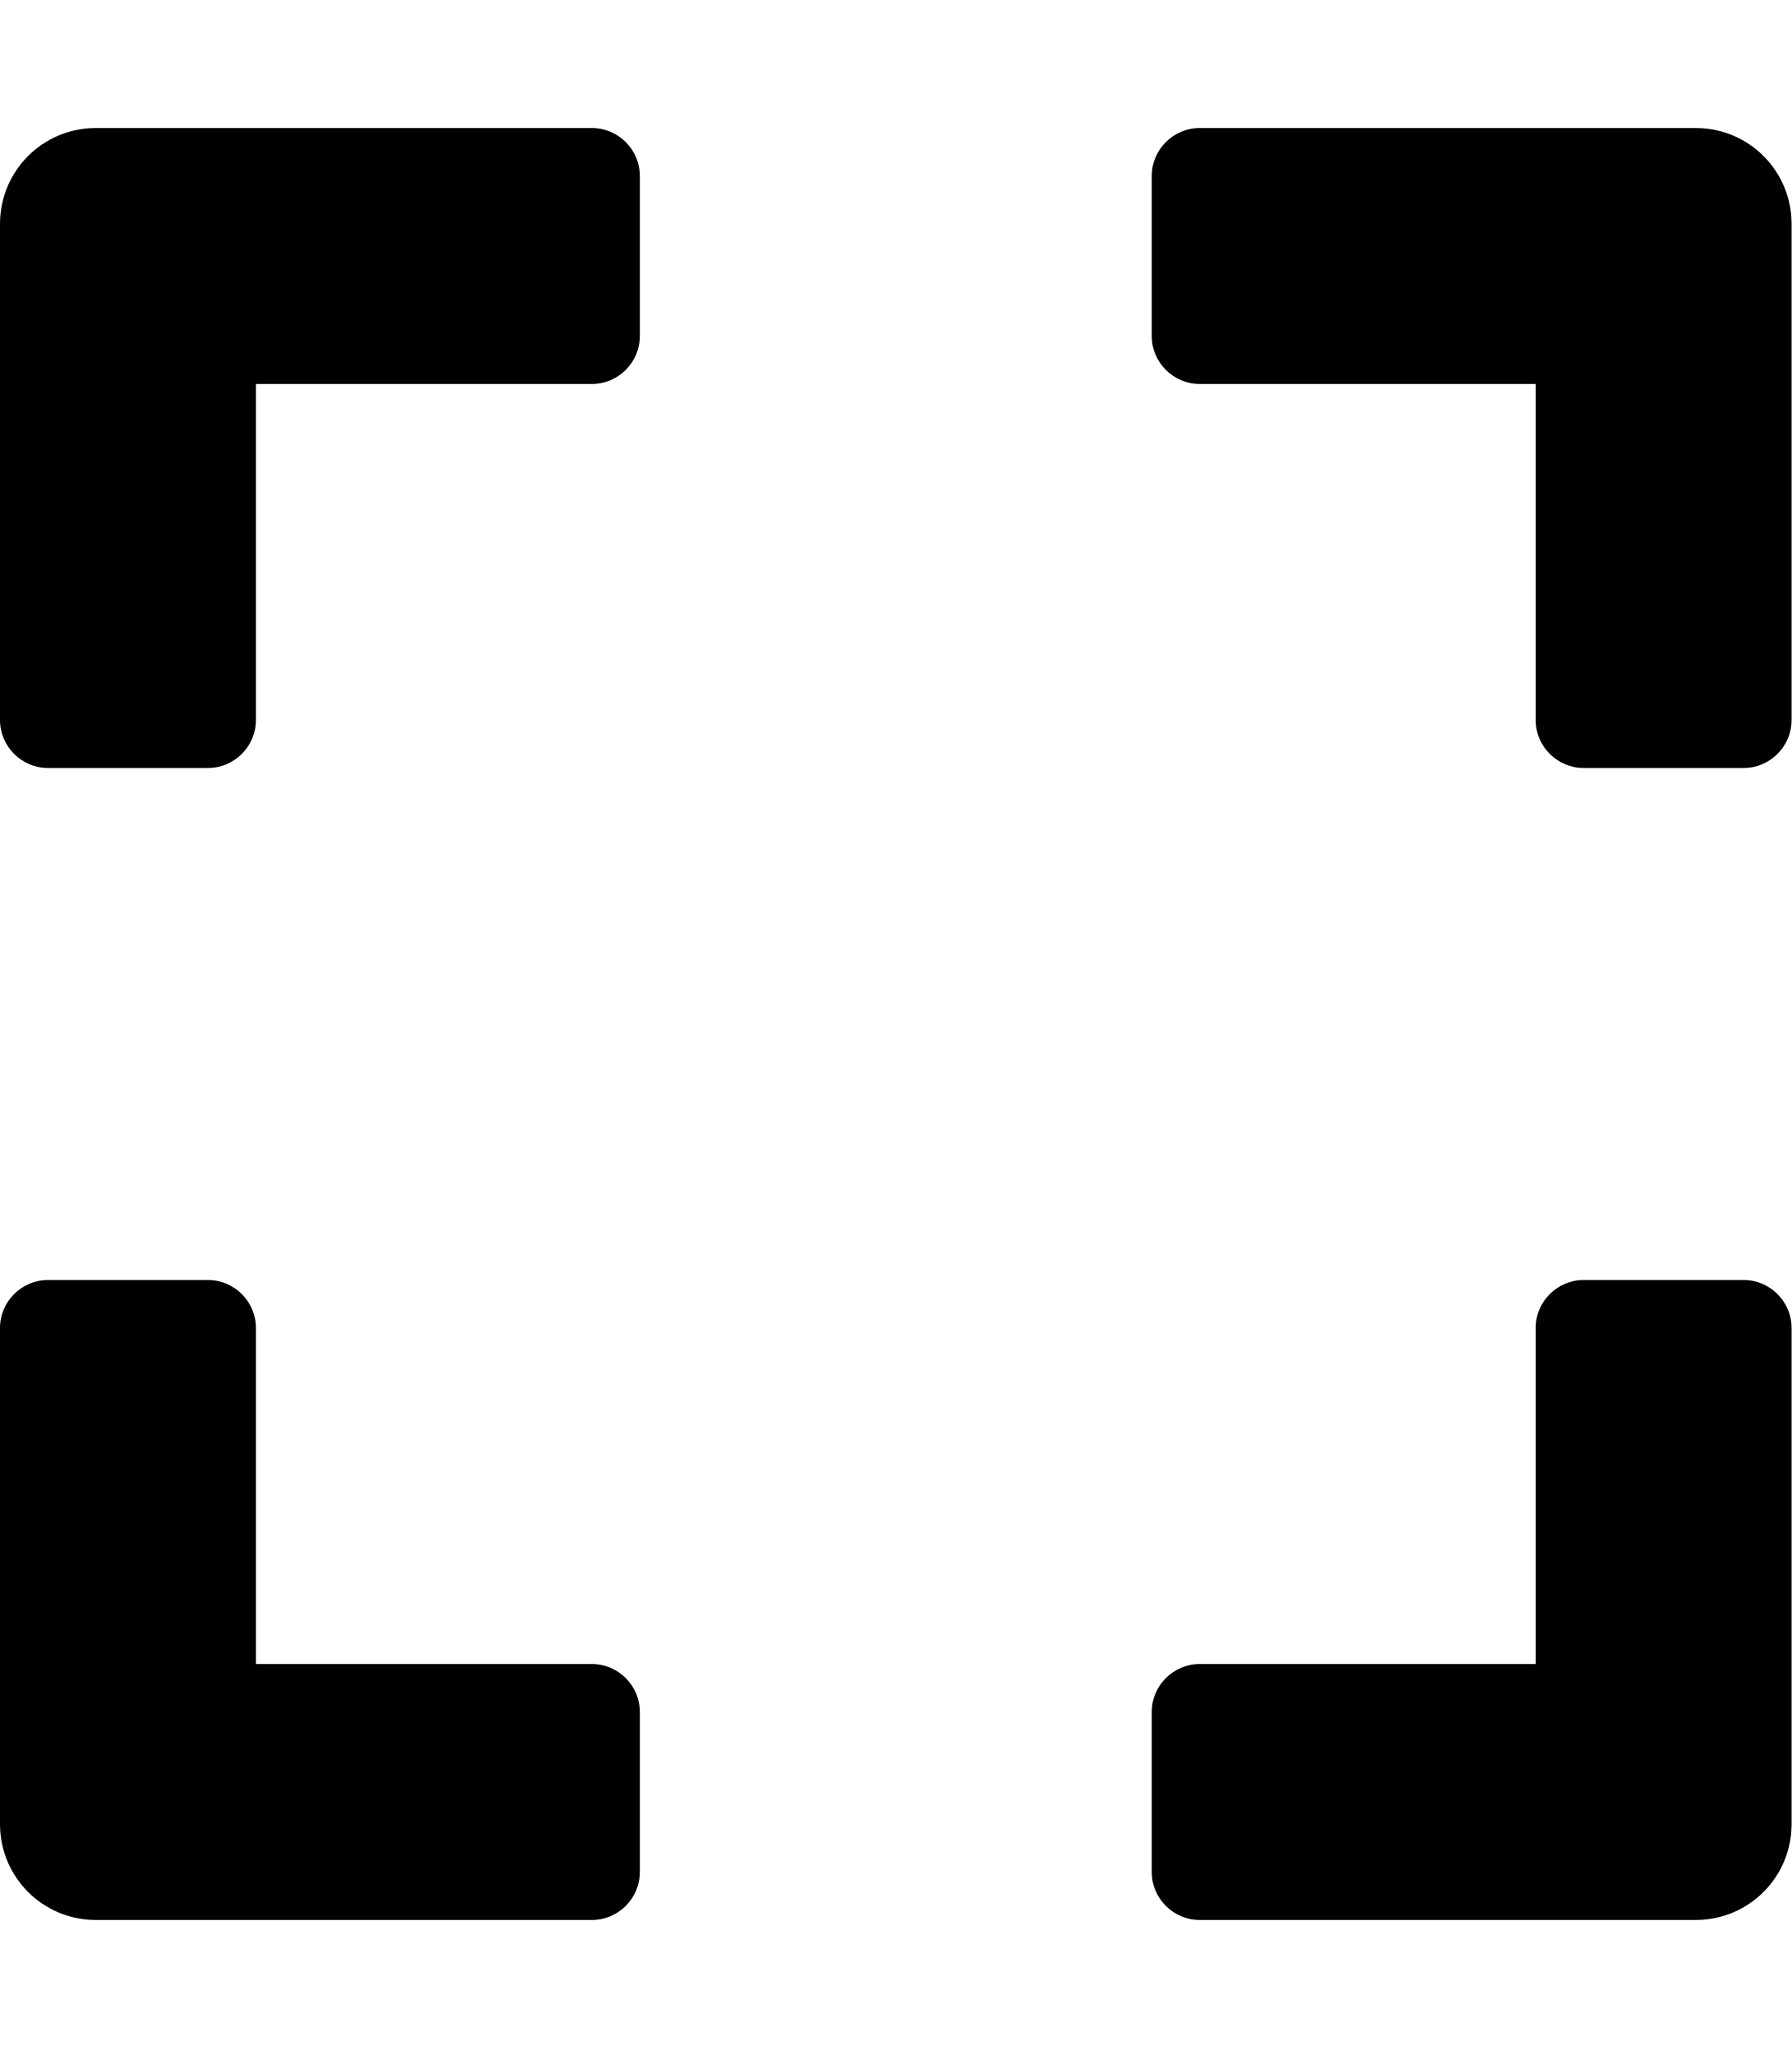
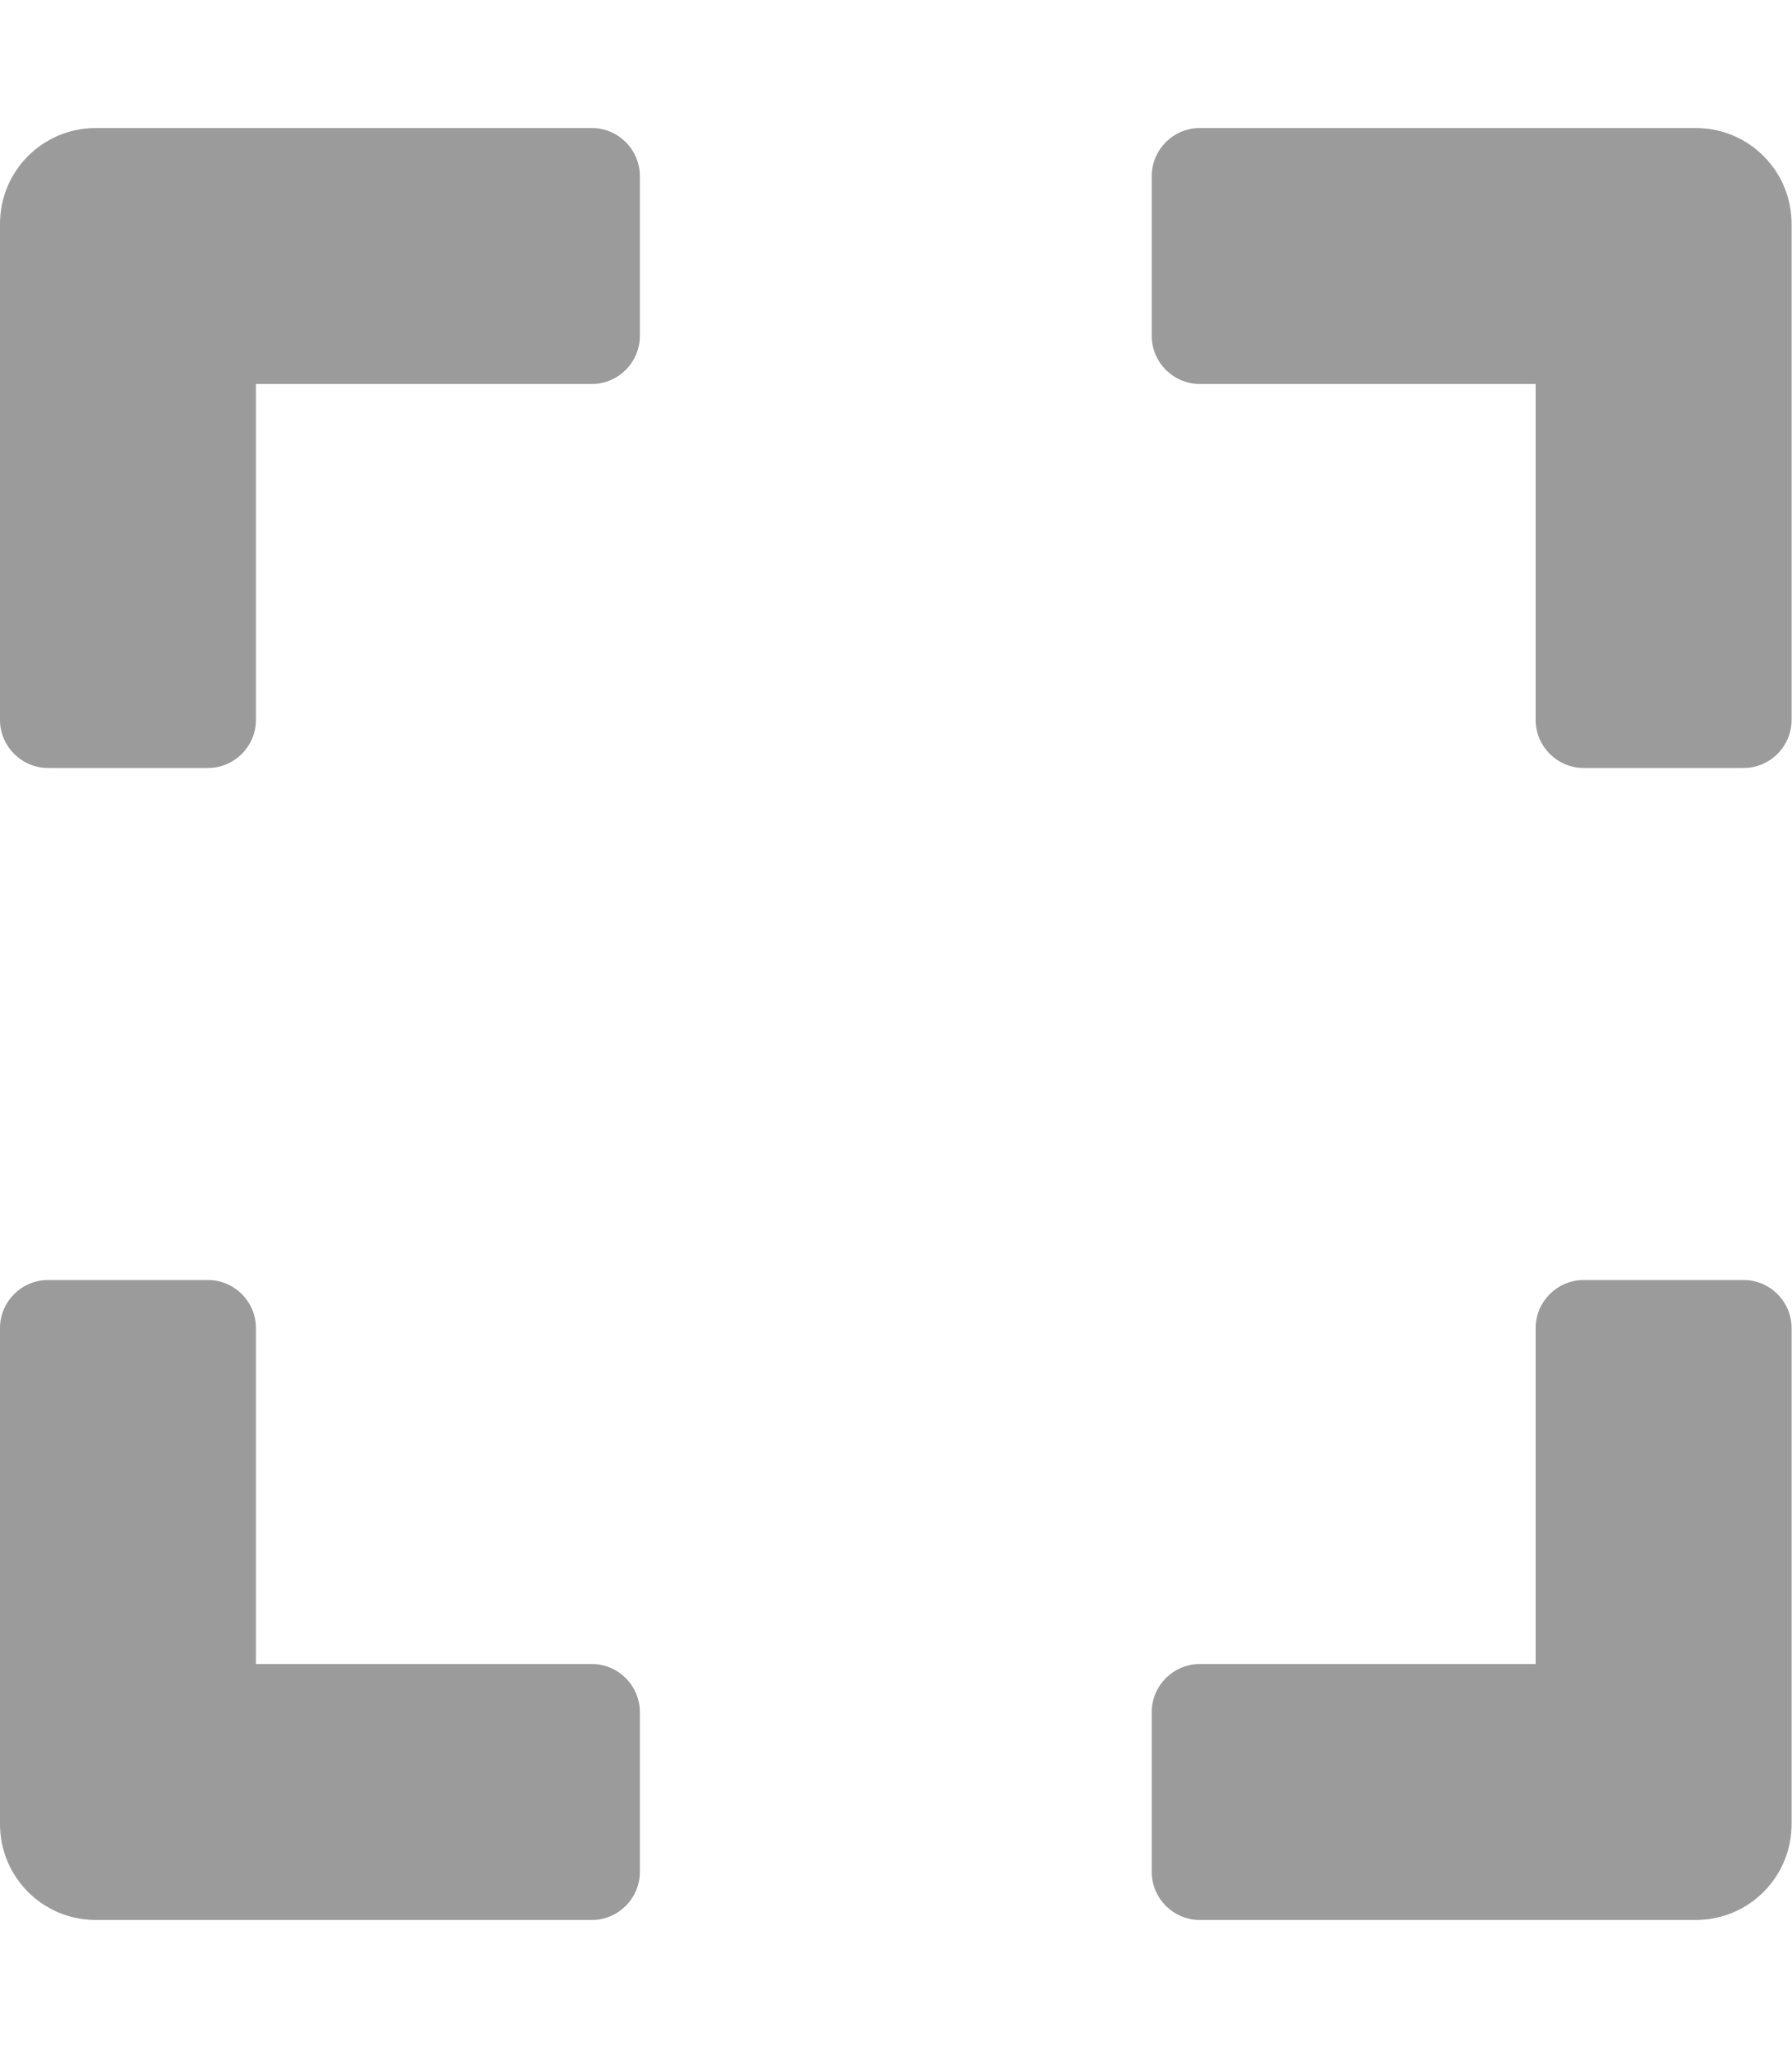
<svg xmlns="http://www.w3.org/2000/svg" aria-hidden="true" focusable="false" data-prefix="fas" data-icon="expand" class="svg-inline--fa fa-expand fa-w-14" role="img" viewBox="0 0 448 512">
-   <path fill="currentColor" d="M0 180V56c0-13.3 10.7-24 24-24h124c6.6 0 12 5.4 12 12v40c0 6.6-5.4 12-12 12H64v84c0 6.6-5.4 12-12 12H12c-6.6 0-12-5.4-12-12zM288 44v40c0 6.6 5.4 12 12 12h84v84c0 6.6 5.4 12 12 12h40c6.6 0 12-5.4 12-12V56c0-13.3-10.7-24-24-24H300c-6.6 0-12 5.4-12 12zm148 276h-40c-6.6 0-12 5.4-12 12v84h-84c-6.6 0-12 5.4-12 12v40c0 6.6 5.4 12 12 12h124c13.3 0 24-10.7 24-24V332c0-6.6-5.4-12-12-12zM160 468v-40c0-6.6-5.4-12-12-12H64v-84c0-6.6-5.4-12-12-12H12c-6.6 0-12 5.4-12 12v124c0 13.3 10.7 24 24 24h124c6.6 0 12-5.4 12-12z" />
+   <path fill="#9b9b9b" d="M0 180V56c0-13.3 10.7-24 24-24h124c6.6 0 12 5.4 12 12v40c0 6.6-5.4 12-12 12H64v84c0 6.6-5.4 12-12 12H12c-6.6 0-12-5.4-12-12zM288 44v40c0 6.6 5.4 12 12 12h84v84c0 6.6 5.4 12 12 12h40c6.6 0 12-5.4 12-12V56c0-13.3-10.7-24-24-24H300c-6.6 0-12 5.4-12 12zm148 276h-40c-6.6 0-12 5.4-12 12v84h-84c-6.6 0-12 5.4-12 12v40c0 6.6 5.4 12 12 12h124c13.3 0 24-10.7 24-24V332c0-6.6-5.4-12-12-12zM160 468v-40c0-6.6-5.4-12-12-12H64v-84c0-6.6-5.4-12-12-12H12c-6.6 0-12 5.4-12 12v124c0 13.3 10.7 24 24 24h124c6.6 0 12-5.4 12-12z" />
</svg>
